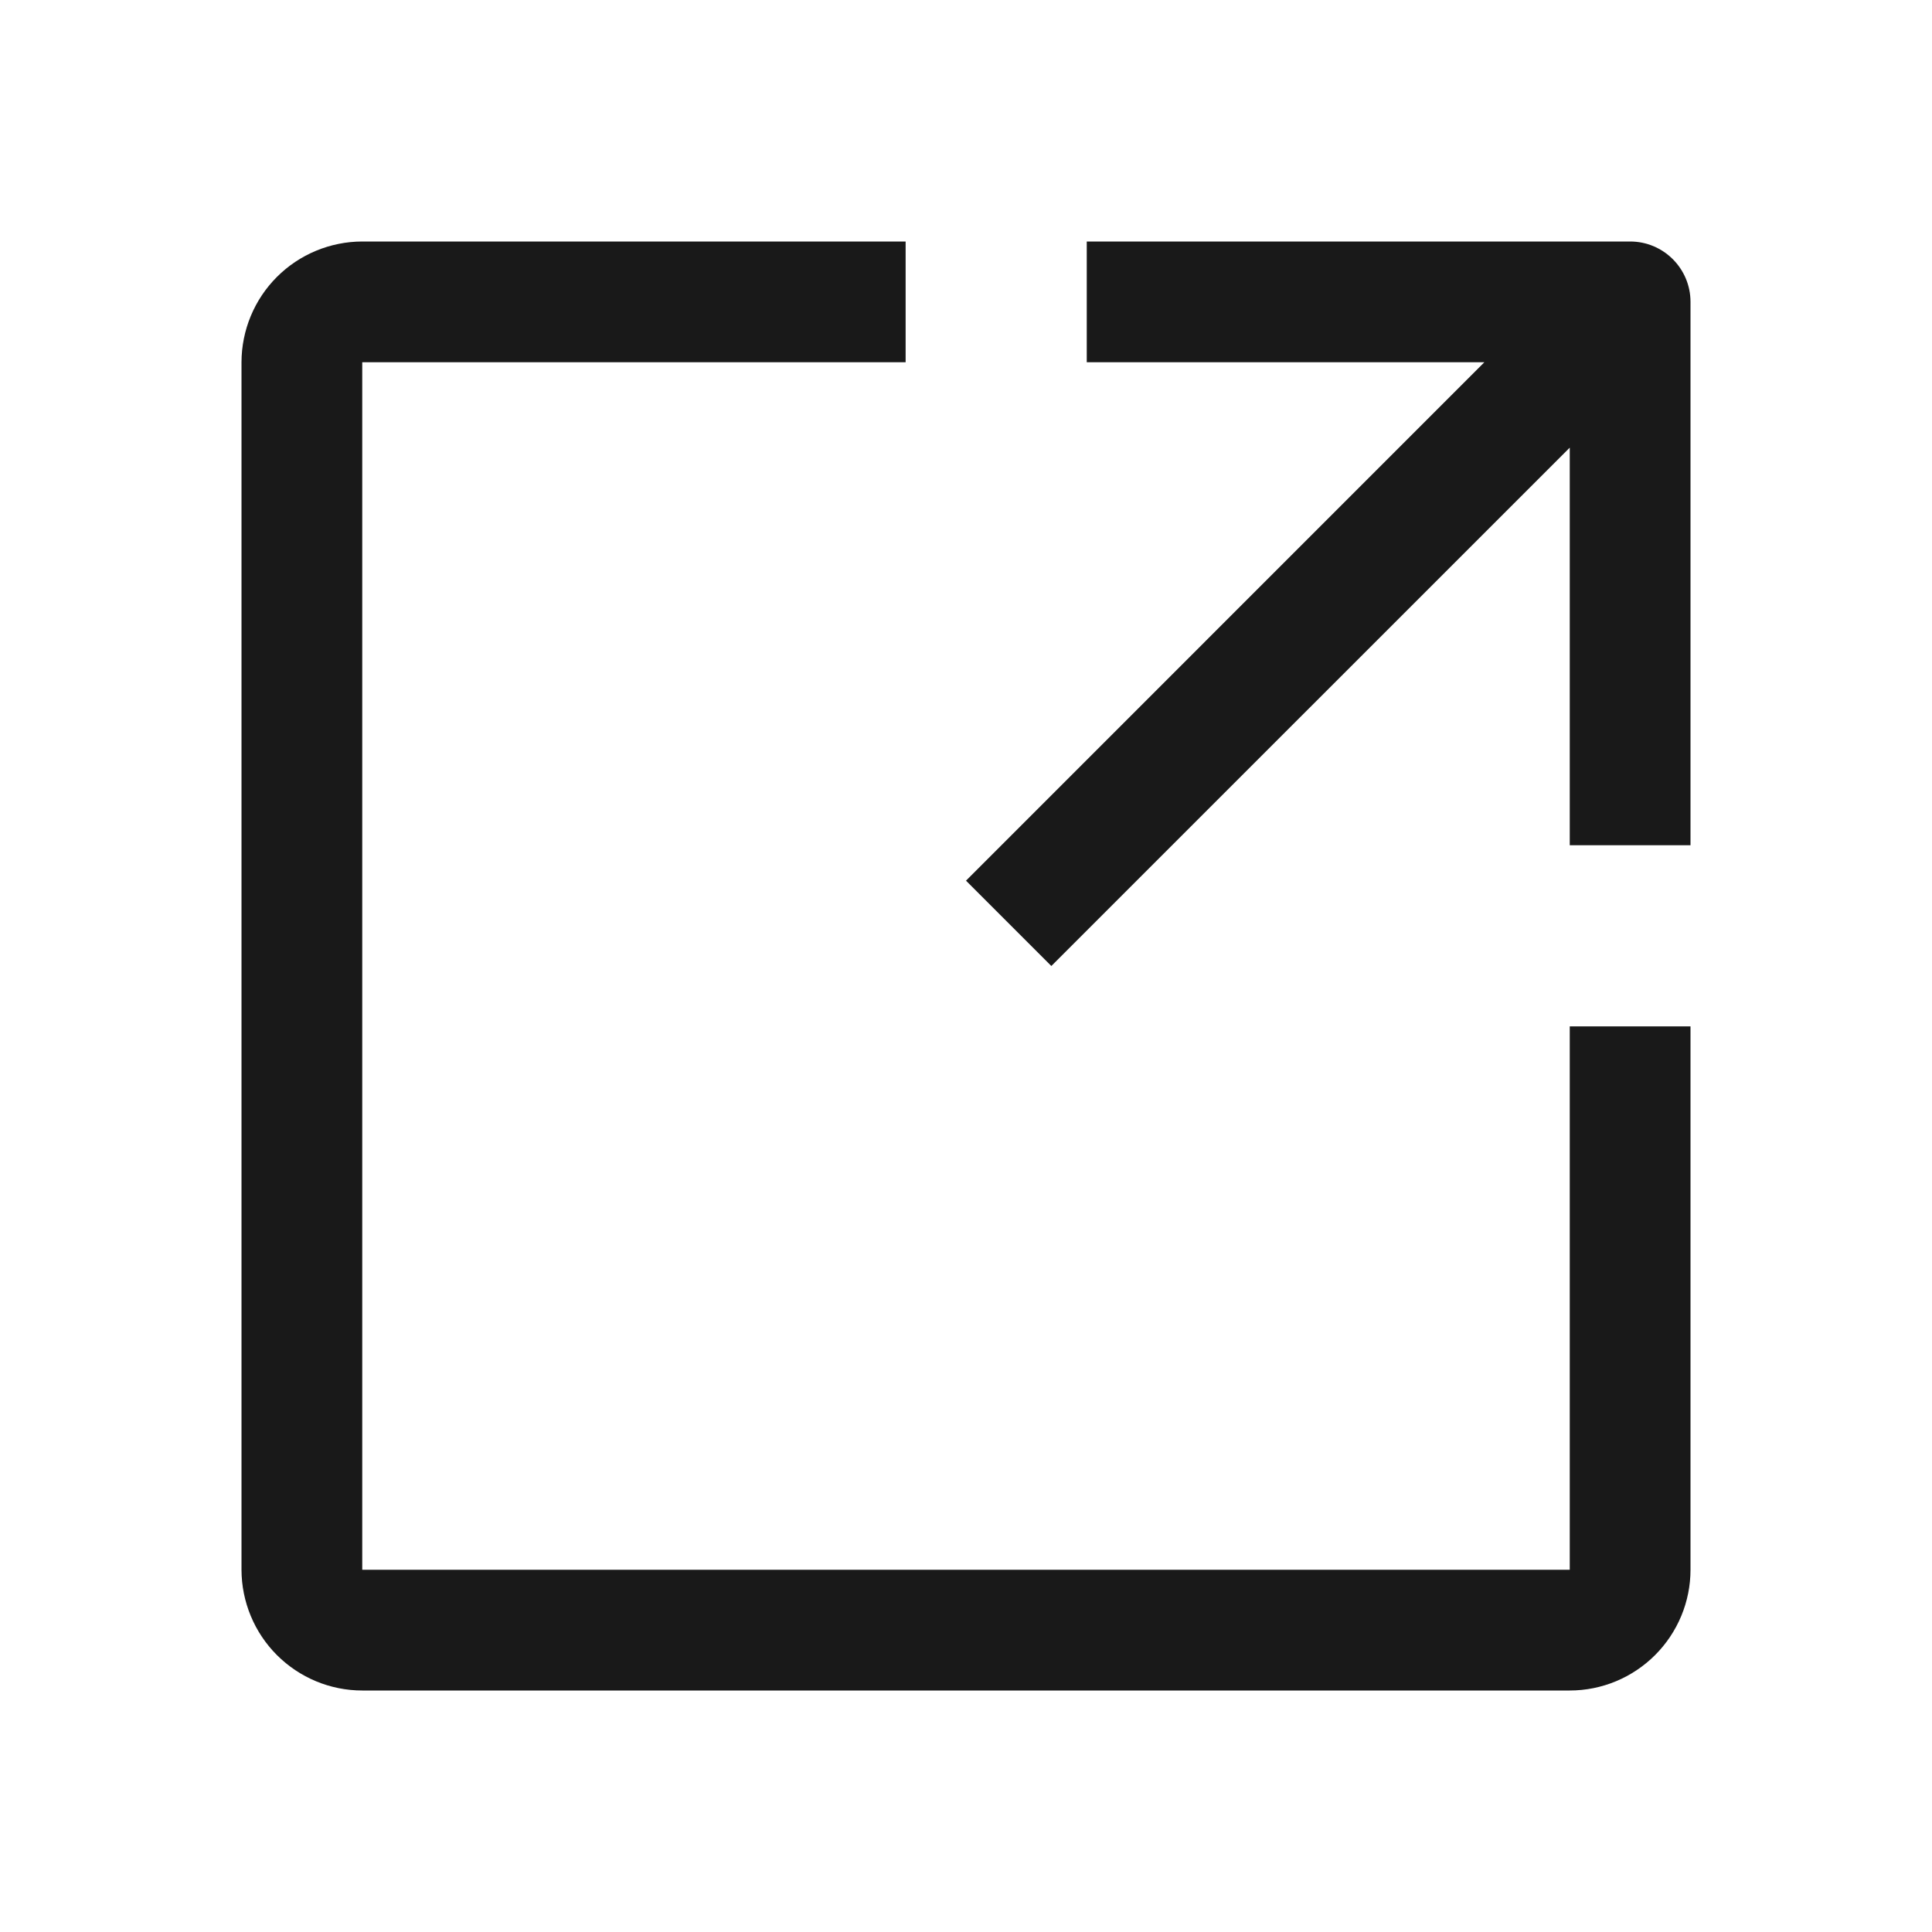
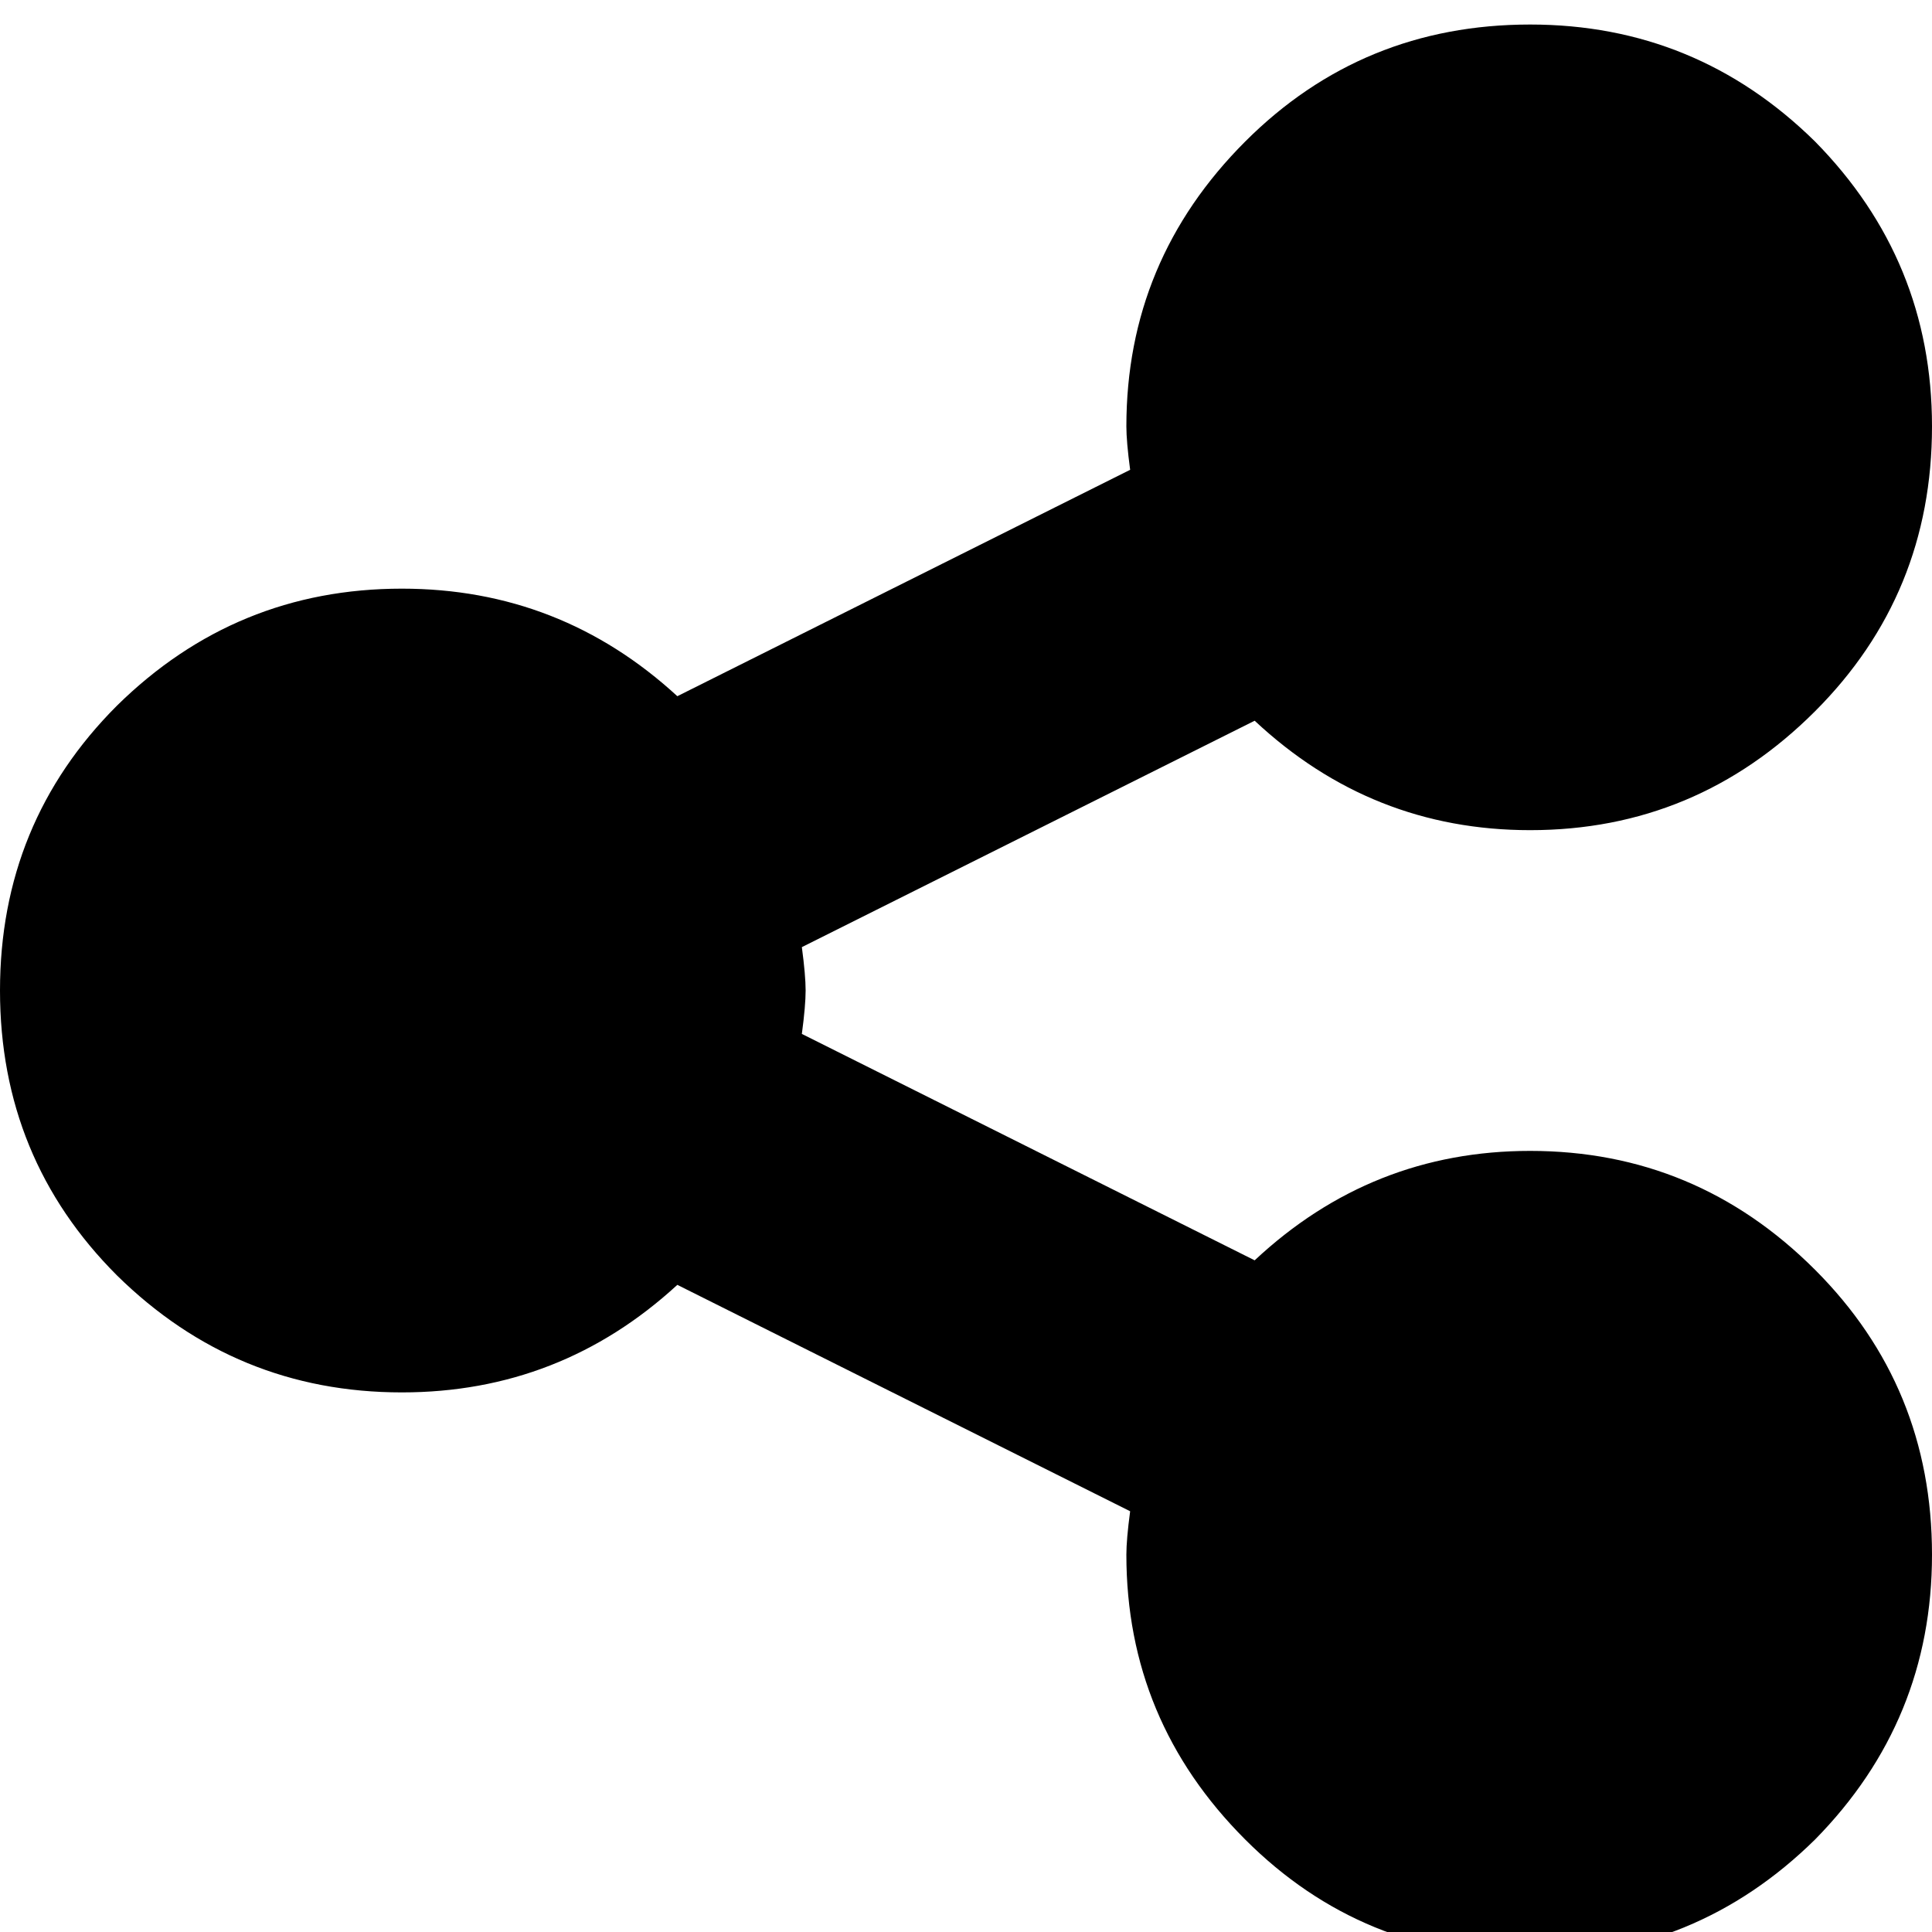
- <svg xmlns="http://www.w3.org/2000/svg" width="24" height="24" viewBox="0 0 24 24" fill="none">
-   <path d="M3.44 20.56C3.721 20.841 4.102 21 4.5 21H19.5C19.898 21 20.279 20.841 20.56 20.56C20.841 20.279 21 19.898 21 19.5V12.75H19.5V19.5H4.5V4.5H11.25V3H4.5C4.102 3.001 3.721 3.159 3.44 3.44C3.159 3.721 3.001 4.102 3 4.5V19.5C3.001 19.898 3.159 20.279 3.44 20.56Z" fill="black" fill-opacity="0.9" />
-   <path d="M13.5 4.5V3H20.25C20.664 3 21 3.336 21 3.75V10.5H19.5V5.561L13.06 12L12 10.94L18.439 4.5H13.5Z" fill="black" fill-opacity="0.9" />
+ <svg xmlns="http://www.w3.org/2000/svg" viewBox="0 0 1024 1024" width="32" height="32">
+   <path fill="currentColor" d="M811 610q-84 0-146 58L425 548q2-15 2-23t-2-23l240-120q62 58 146 58 88 0 151-63 62-62 62-151 0-88-62-151-63-62-151-62-89 0-151 62-63 63-63 151 0 8 2 23L359 369q-62-57-146-57-88 0-151 62Q0 436 0 525t62 151q63 62 151 62 84 0 146-57l240 120q-2 15-2 23 0 88 63 151 62 62 151 62 88 0 151-62 62-63 62-151 0-89-62-151-63-63-151-63z" />
</svg>
